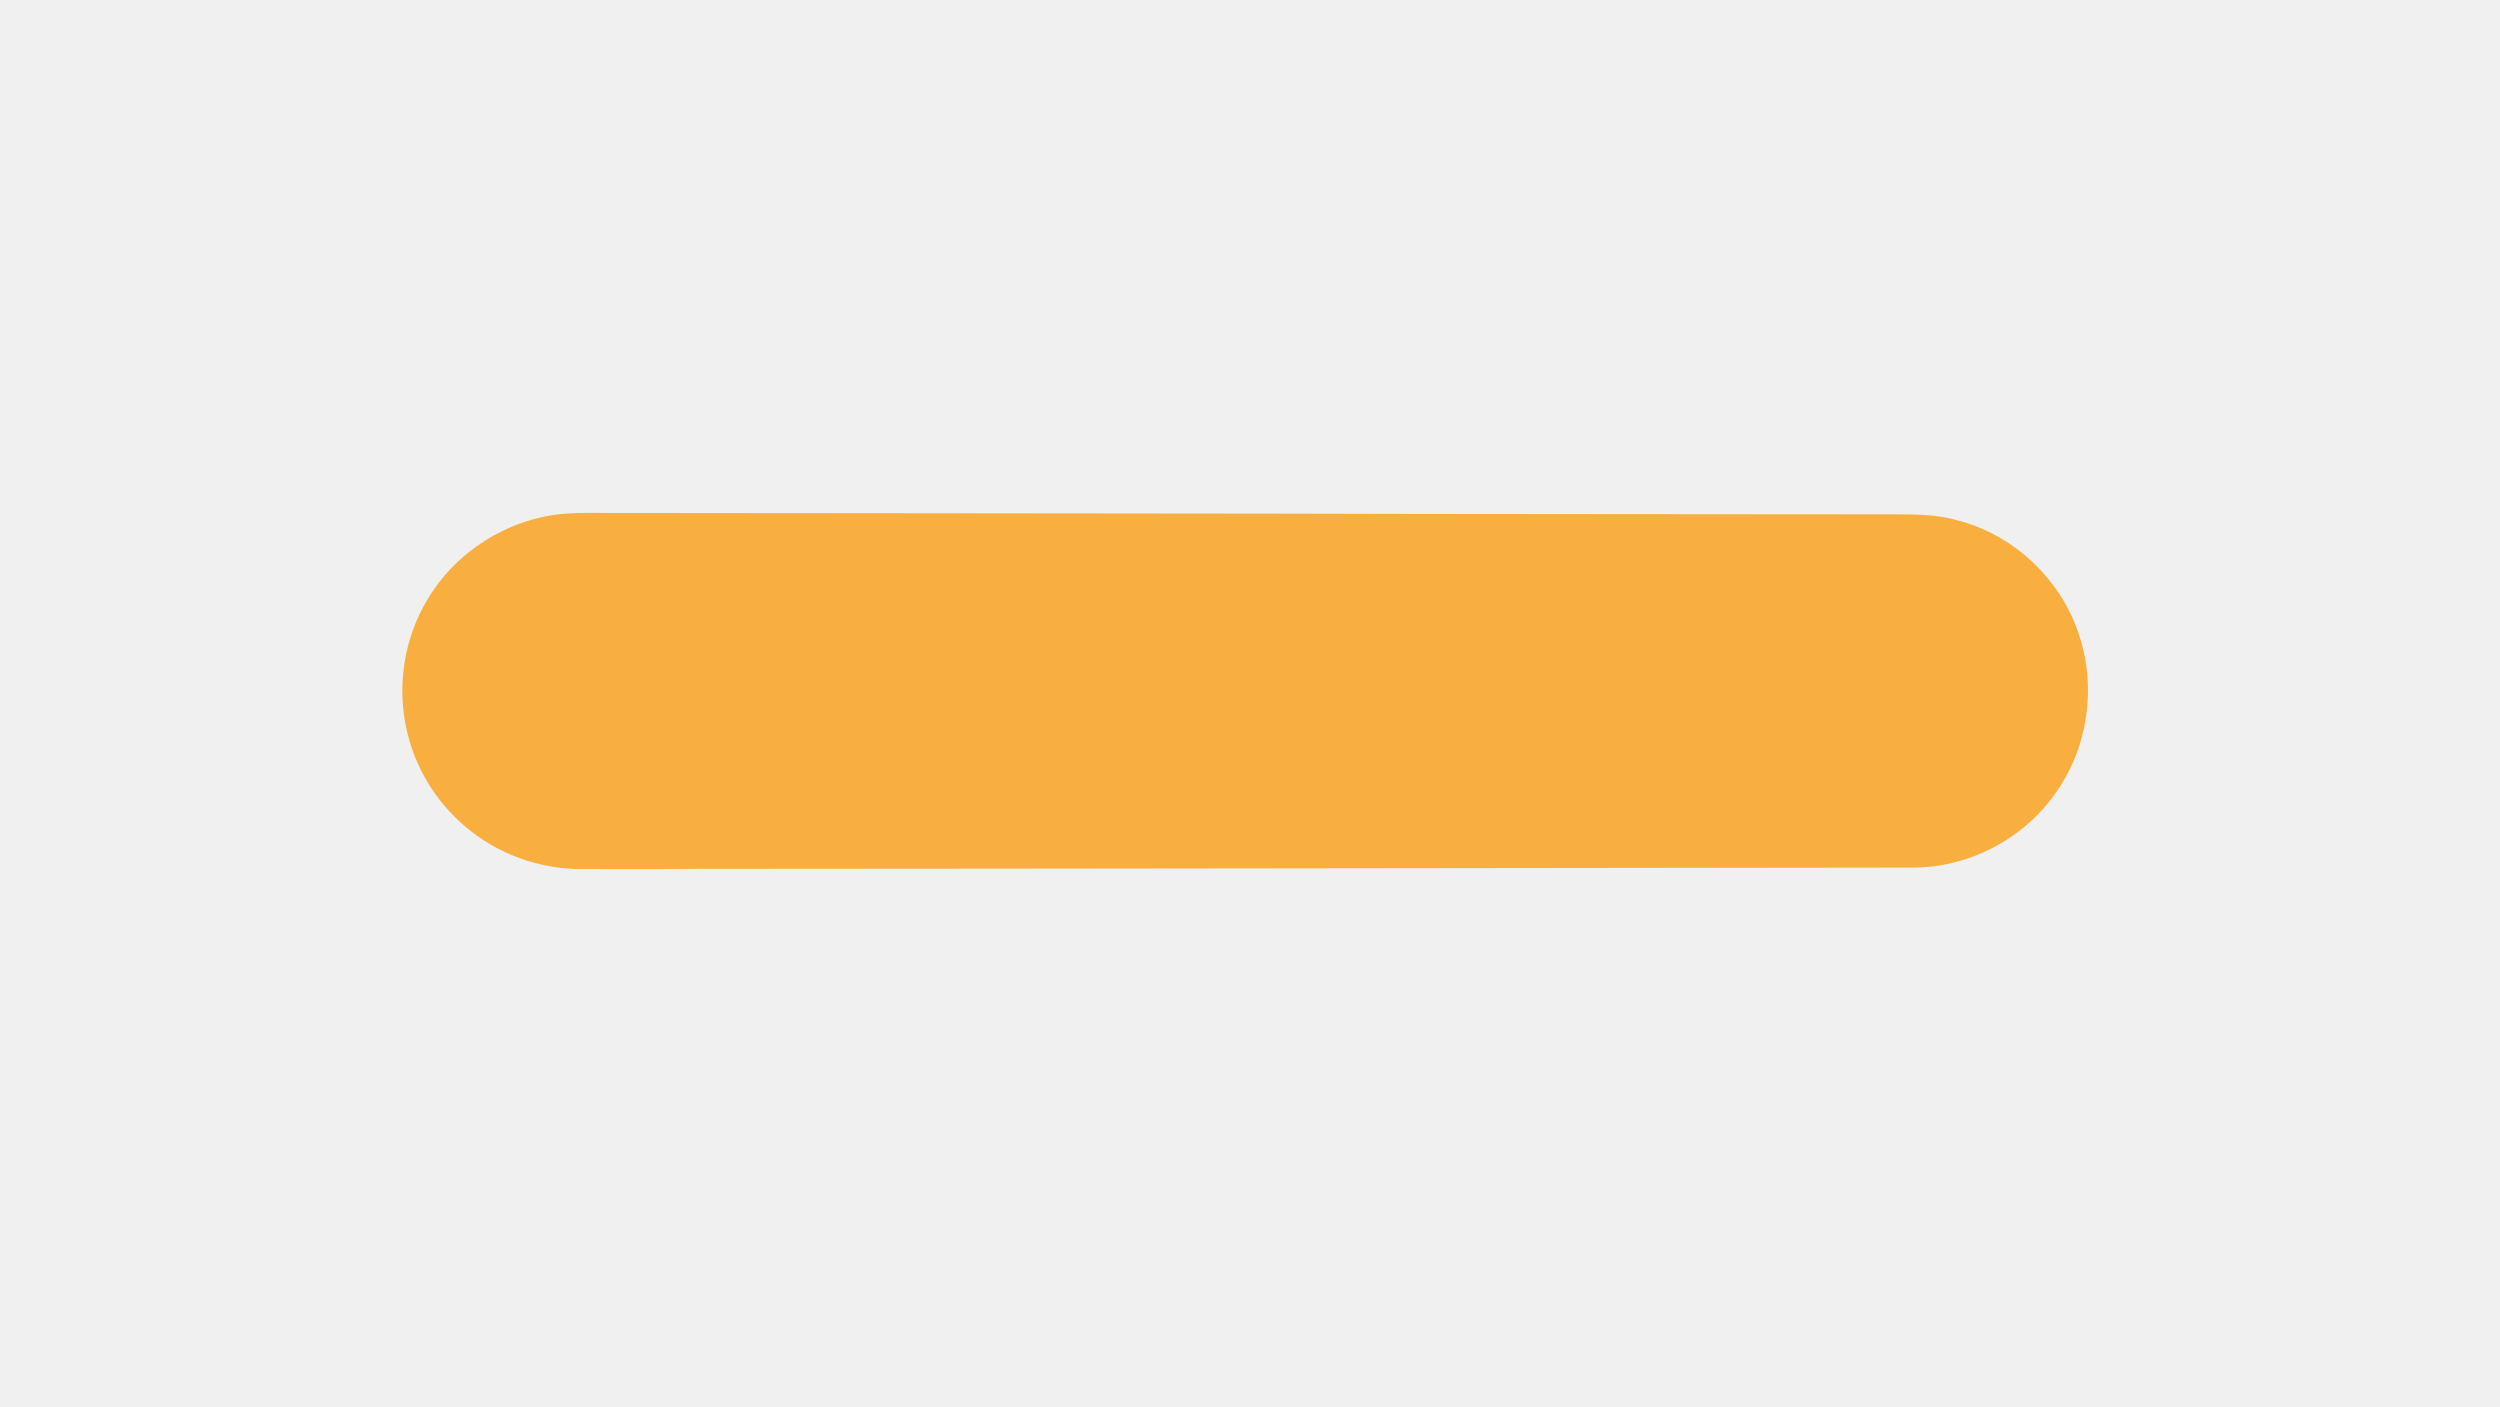
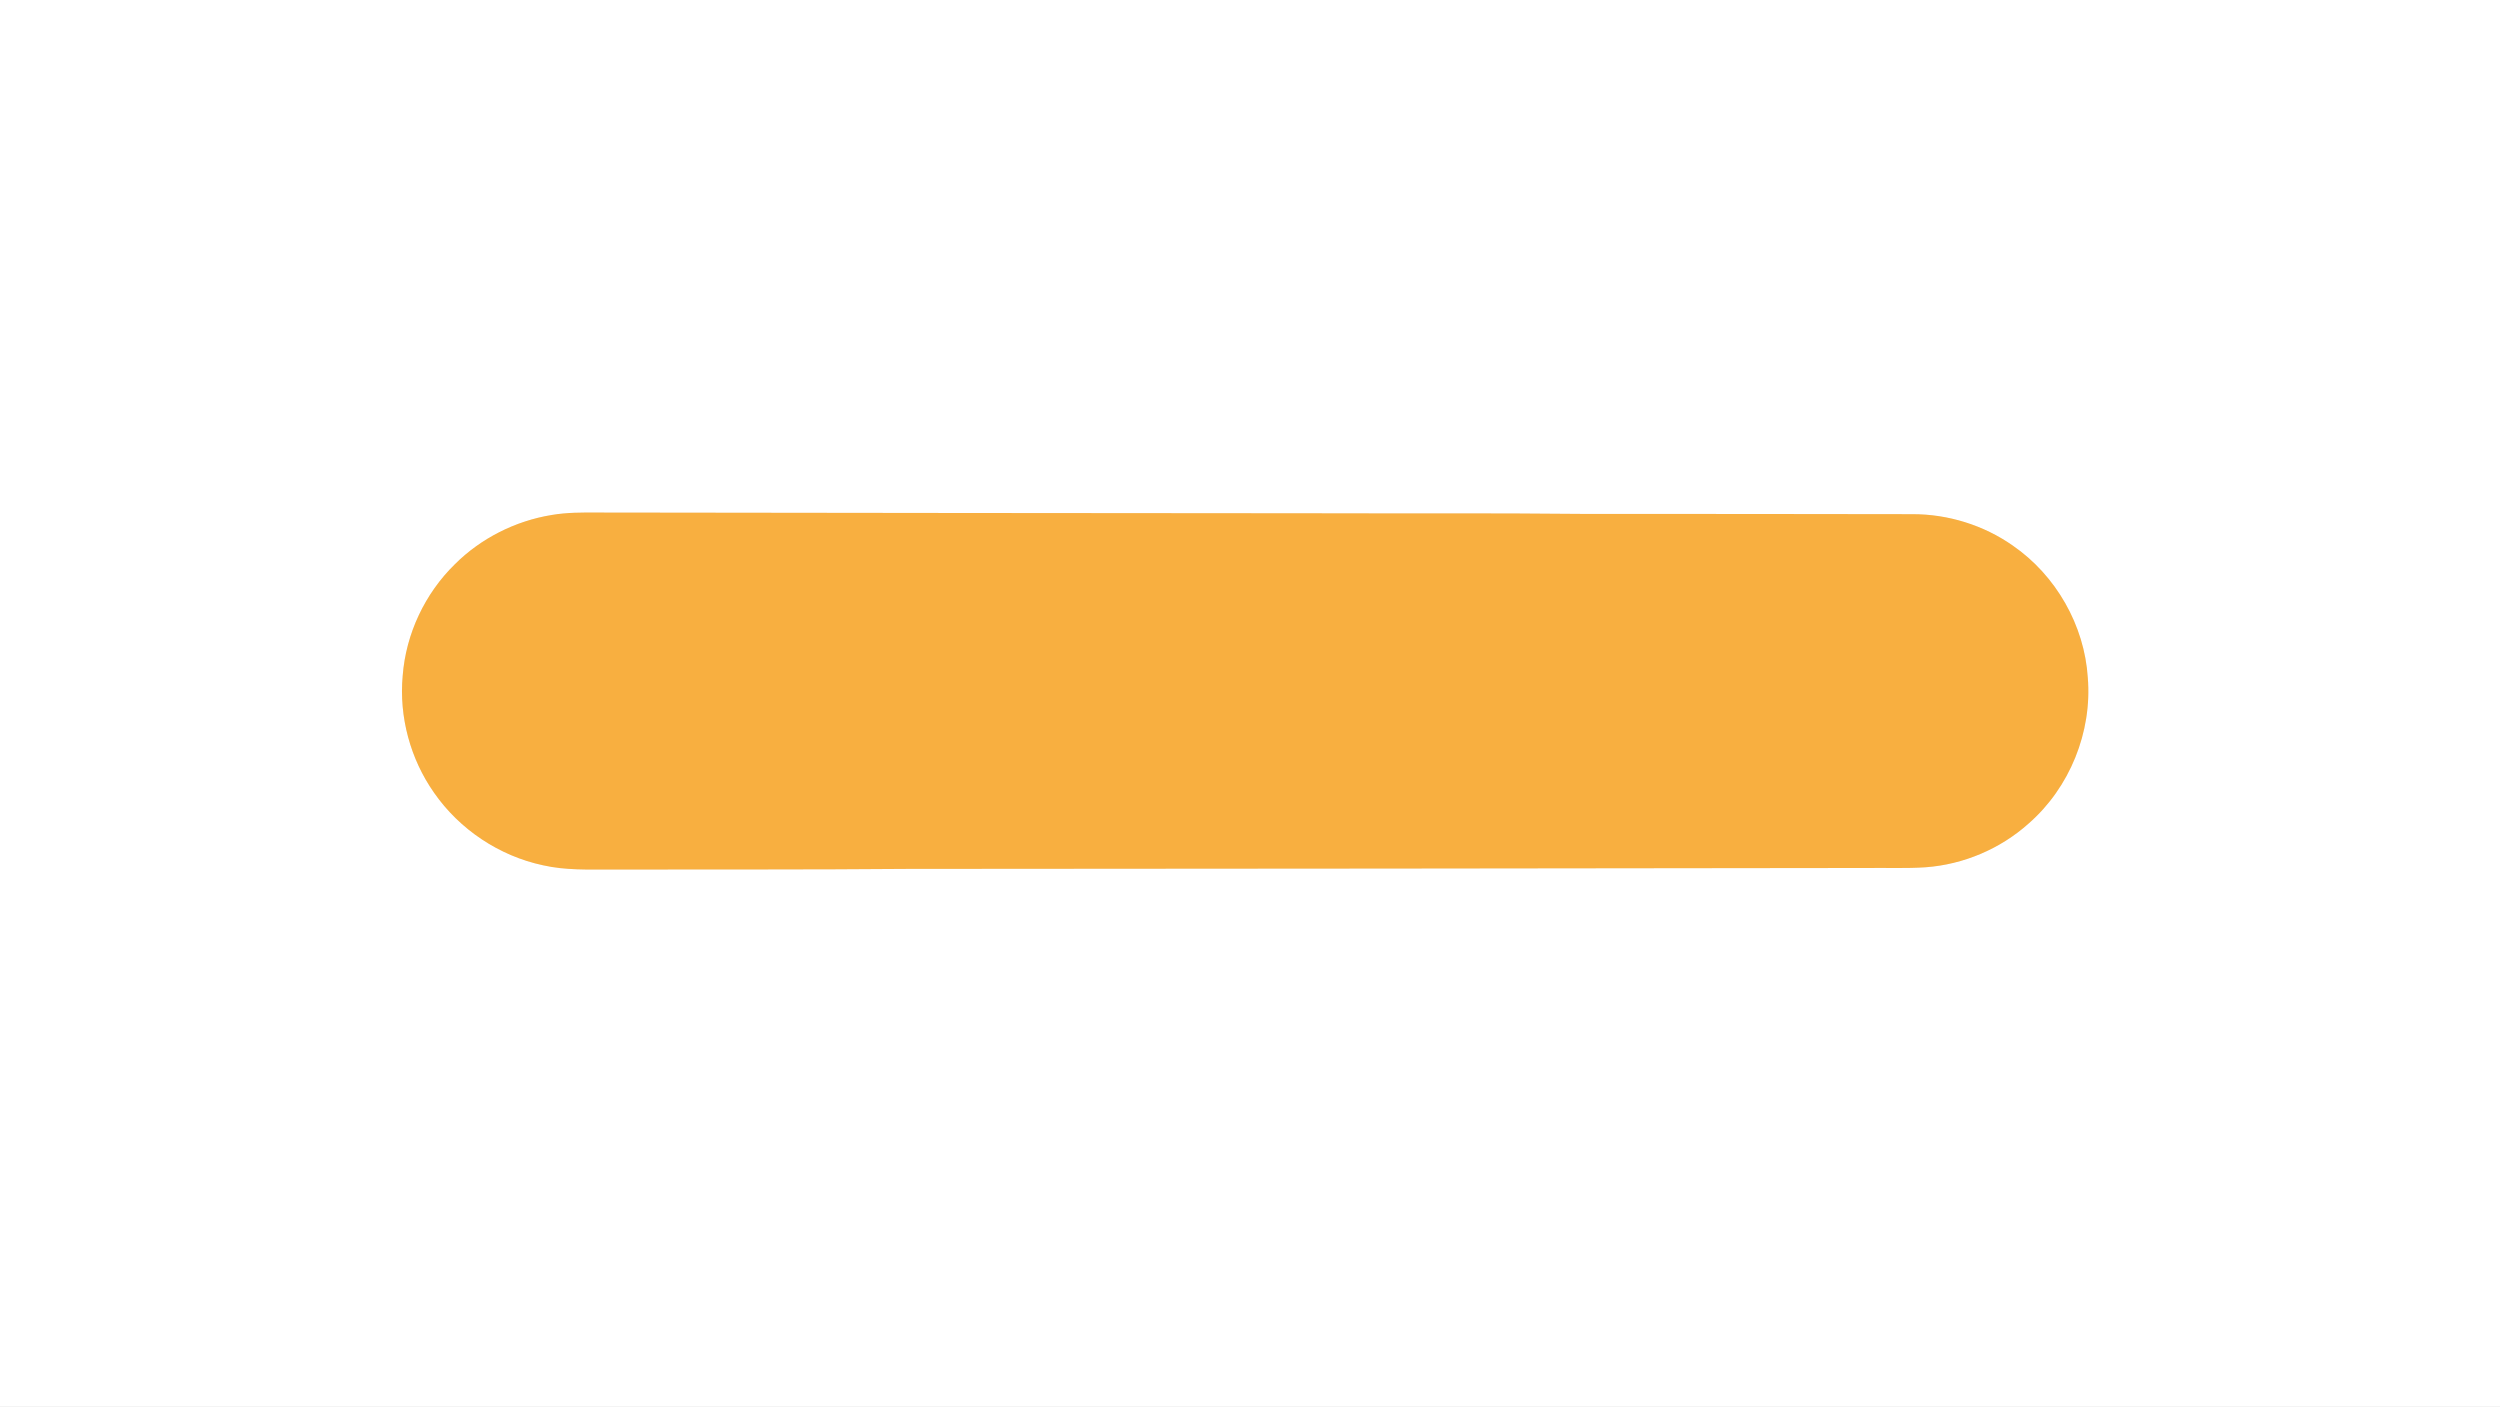
<svg xmlns="http://www.w3.org/2000/svg" width="1280px" height="720px" viewBox="0 0 1280 720" version="1.1">
+   <g id="#ffffffff">
+     <path fill="#ffffff" opacity="1.00" d=" M 0.00 0.00 L 1280.00 0.00 L 1280.00 720.00 L 0.00 720.00 L 0.00 0.00 M 282.47 263.67 C 263.89 266.70 246.27 275.56 232.93 288.86 C 217.57 303.86 207.82 324.52 206.18 345.94 C 204.24 366.96 210.08 388.57 222.21 405.84 C 235.26 424.66 255.60 438.24 278.00 443.02 C 289.47 445.64 301.31 445.18 312.99 445.20 C 363.65 445.10 414.32 445.30 464.97 444.87 C 628.66 444.83 792.34 444.59 956.03 444.41 C 966.01 444.28 976.01 444.71 985.97 444.04 C 1005.37 442.60 1024.21 434.60 1038.69 421.61 C 1059.71 403.25 1071.23 374.75 1068.95 346.95 C 1067.24 320.16 1052.67 294.63 1030.60 279.38 C 1015.63 268.86 997.36 263.20 979.07 263.26 C 923.04 263.13 867.01 263.16 810.98 263.13 C 764.00 262.65 717.00 262.96 670.01 262.80 C 548.66 262.74 427.31 262.58 305.95 262.43 C 298.12 262.37 290.21 262.35 282.47 263.67 Z" />
+   </g>
  <g id="#f8af40ff">
-     <path fill="#f8af40" opacity="1.00" d=" M 288.02 263.11 C 298.33 262.20 308.68 262.78 319.01 262.65 C 429.02 262.78 539.05 262.80 649.05 262.97 C 753.69 263.28 858.38 263.19 963.03 263.34 C 975.90 263.46 989.01 262.76 1001.56 266.24 C 1030.89 273.46 1055.52 296.71 1064.60 325.50 C 1073.48 352.35 1068.87 383.28 1052.31 406.25 C 1035.87 429.78 1007.65 444.34 978.95 444.21 C 770.98 444.42 563.01 444.79 355.03 444.87 C 336.03 445.08 317.02 445.01 298.02 444.96 C 276.25 445.09 254.51 437.25 238.00 423.02 C 223.05 410.34 212.35 392.70 208.18 373.53 C 203.11 351.07 206.93 326.68 218.86 306.95 C 233.29 282.50 259.77 265.78 288.02 263.11 Z" />
+     <path fill="#f8af40" opacity="1.00" d=" M 282.47 263.67 C 290.21 262.35 298.12 262.37 305.95 262.43 C 427.31 262.58 548.66 262.74 670.01 262.80 C 717.00 262.96 764.00 262.65 810.98 263.13 C 867.01 263.16 923.04 263.13 979.07 263.26 C 997.36 263.20 1015.63 268.86 1030.60 279.38 C 1052.67 294.63 1067.24 320.16 1068.95 346.95 C 1071.23 374.75 1059.71 403.25 1038.69 421.61 C 1024.21 434.60 1005.37 442.60 985.97 444.04 C 976.01 444.71 966.01 444.28 956.03 444.41 C 792.34 444.59 628.66 444.83 464.97 444.87 C 414.32 445.30 363.65 445.10 312.99 445.20 C 301.31 445.18 289.47 445.64 278.00 443.02 C 255.60 438.24 235.26 424.66 222.21 405.84 C 210.08 388.57 204.24 366.96 206.18 345.94 C 207.82 324.52 217.57 303.86 232.93 288.86 C 246.27 275.56 263.89 266.70 282.47 263.67 Z" />
  </g>
</svg>
